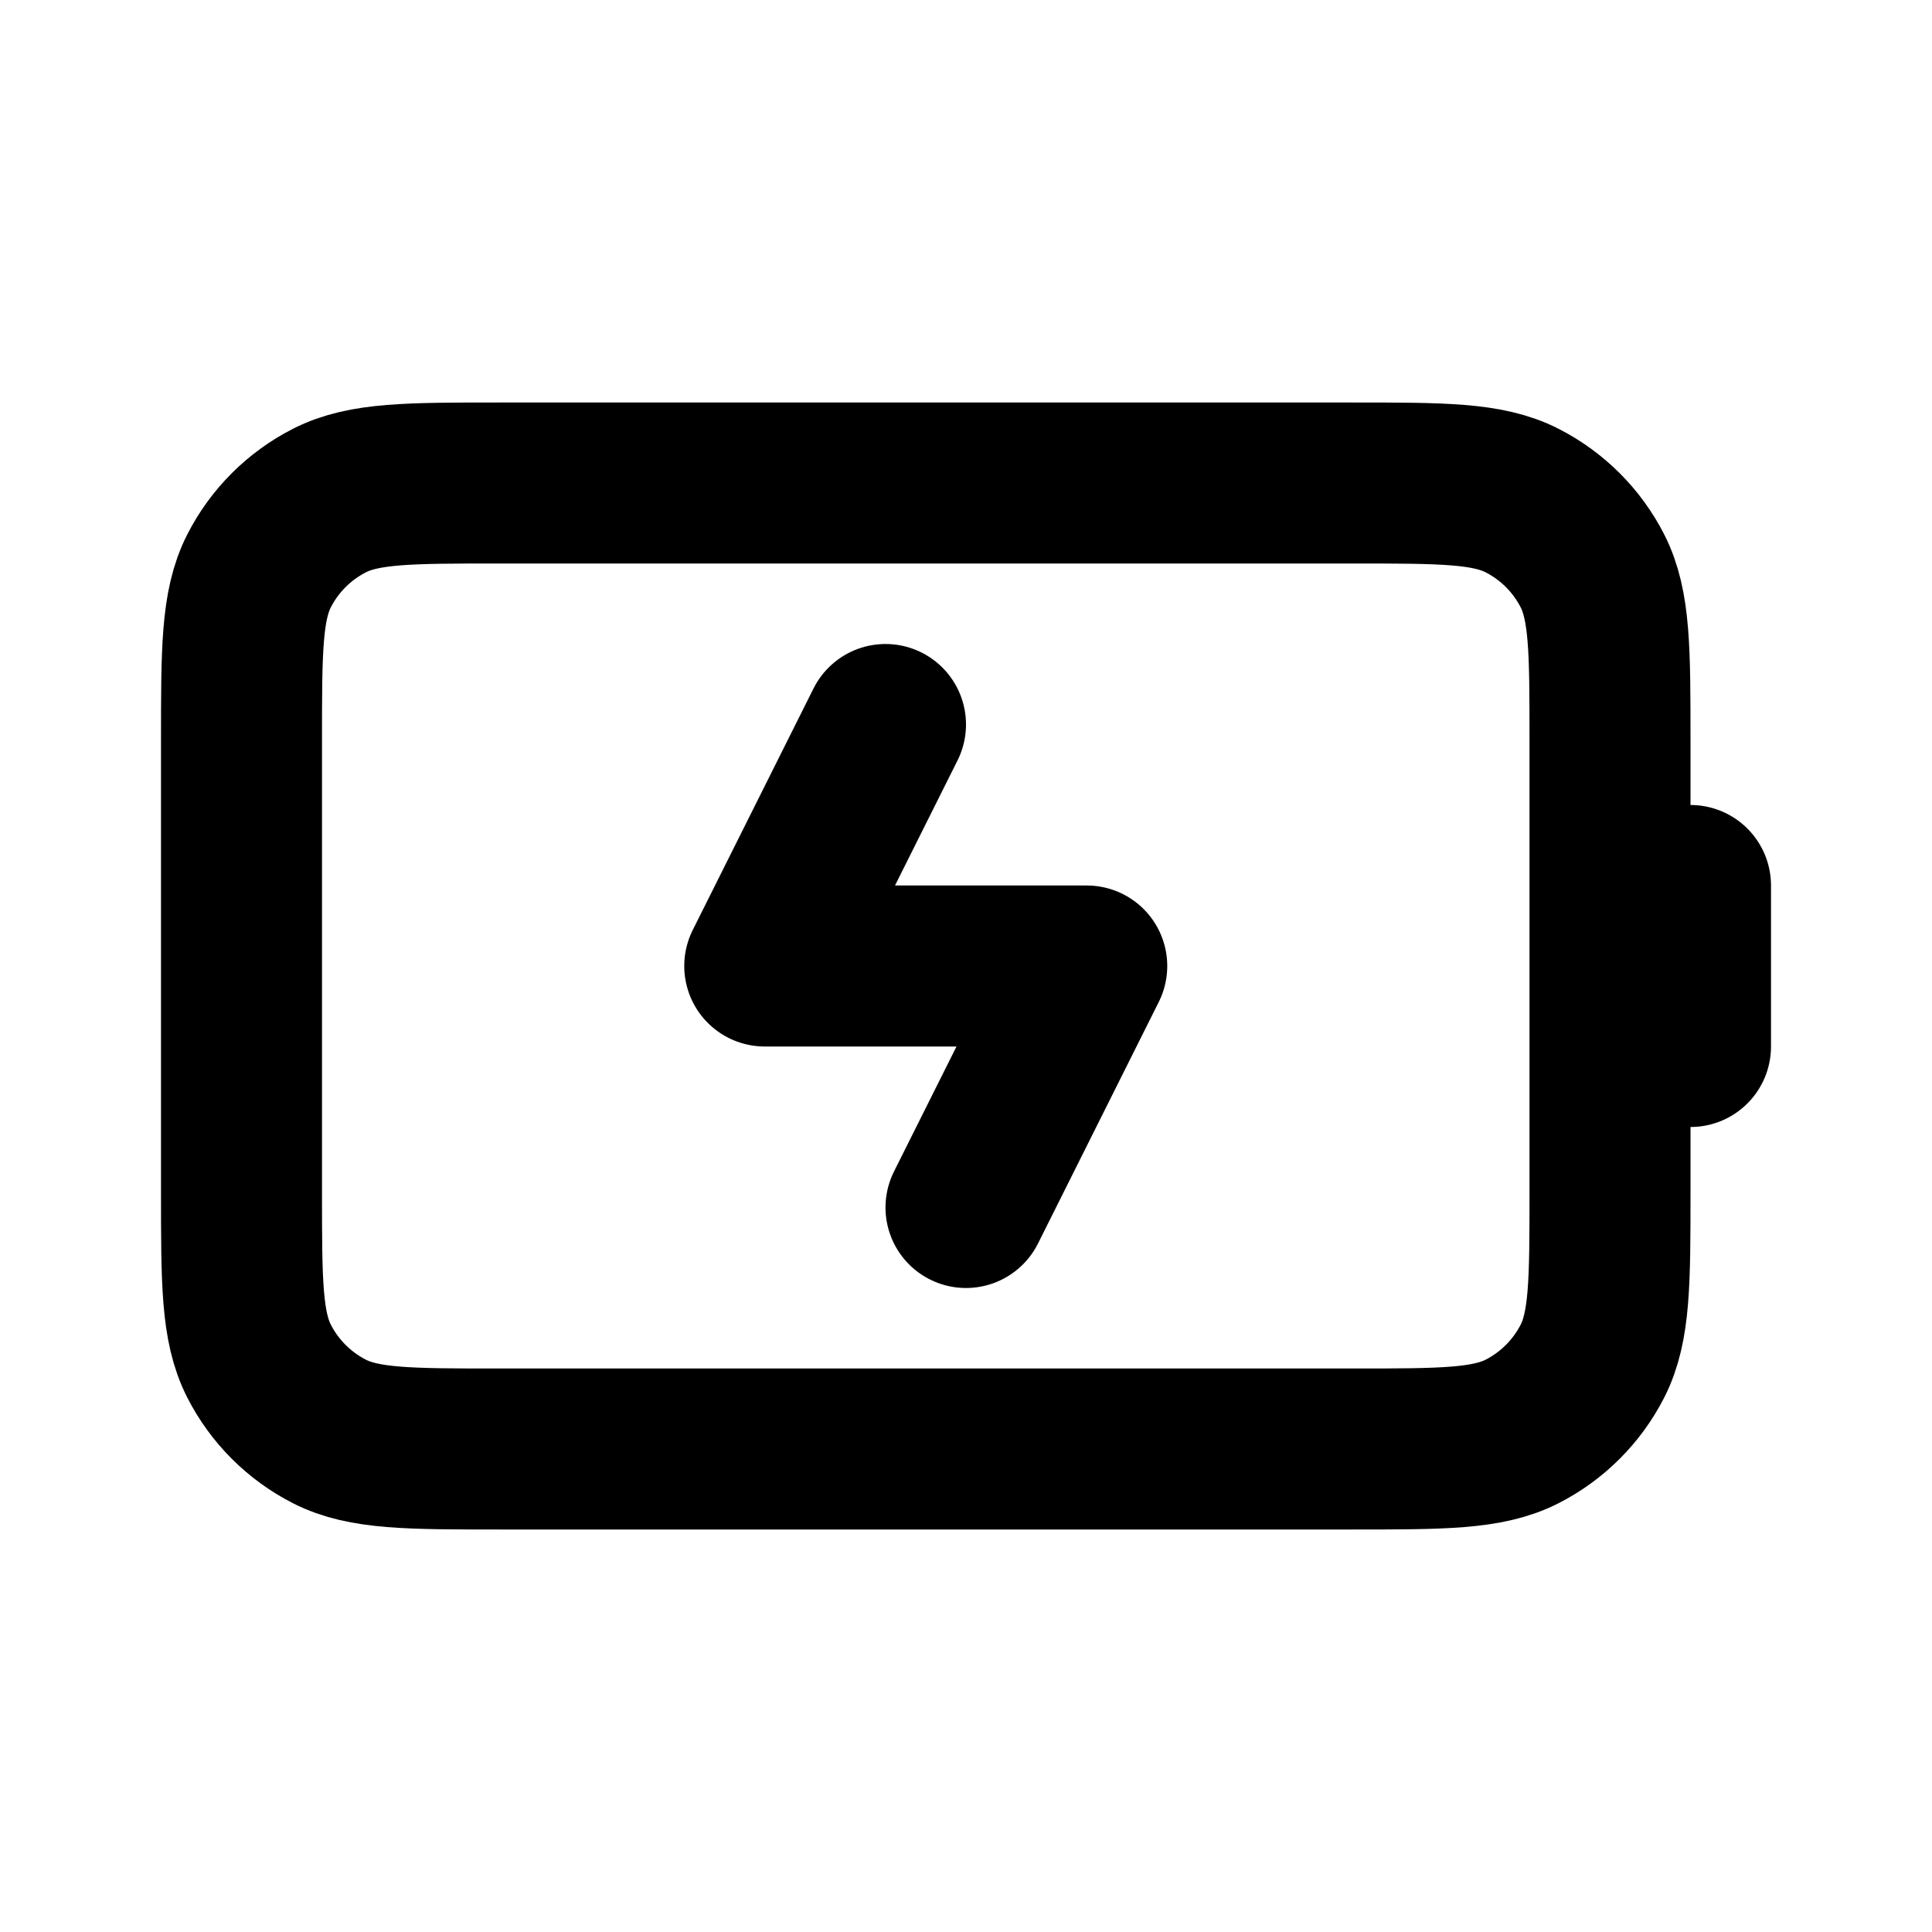
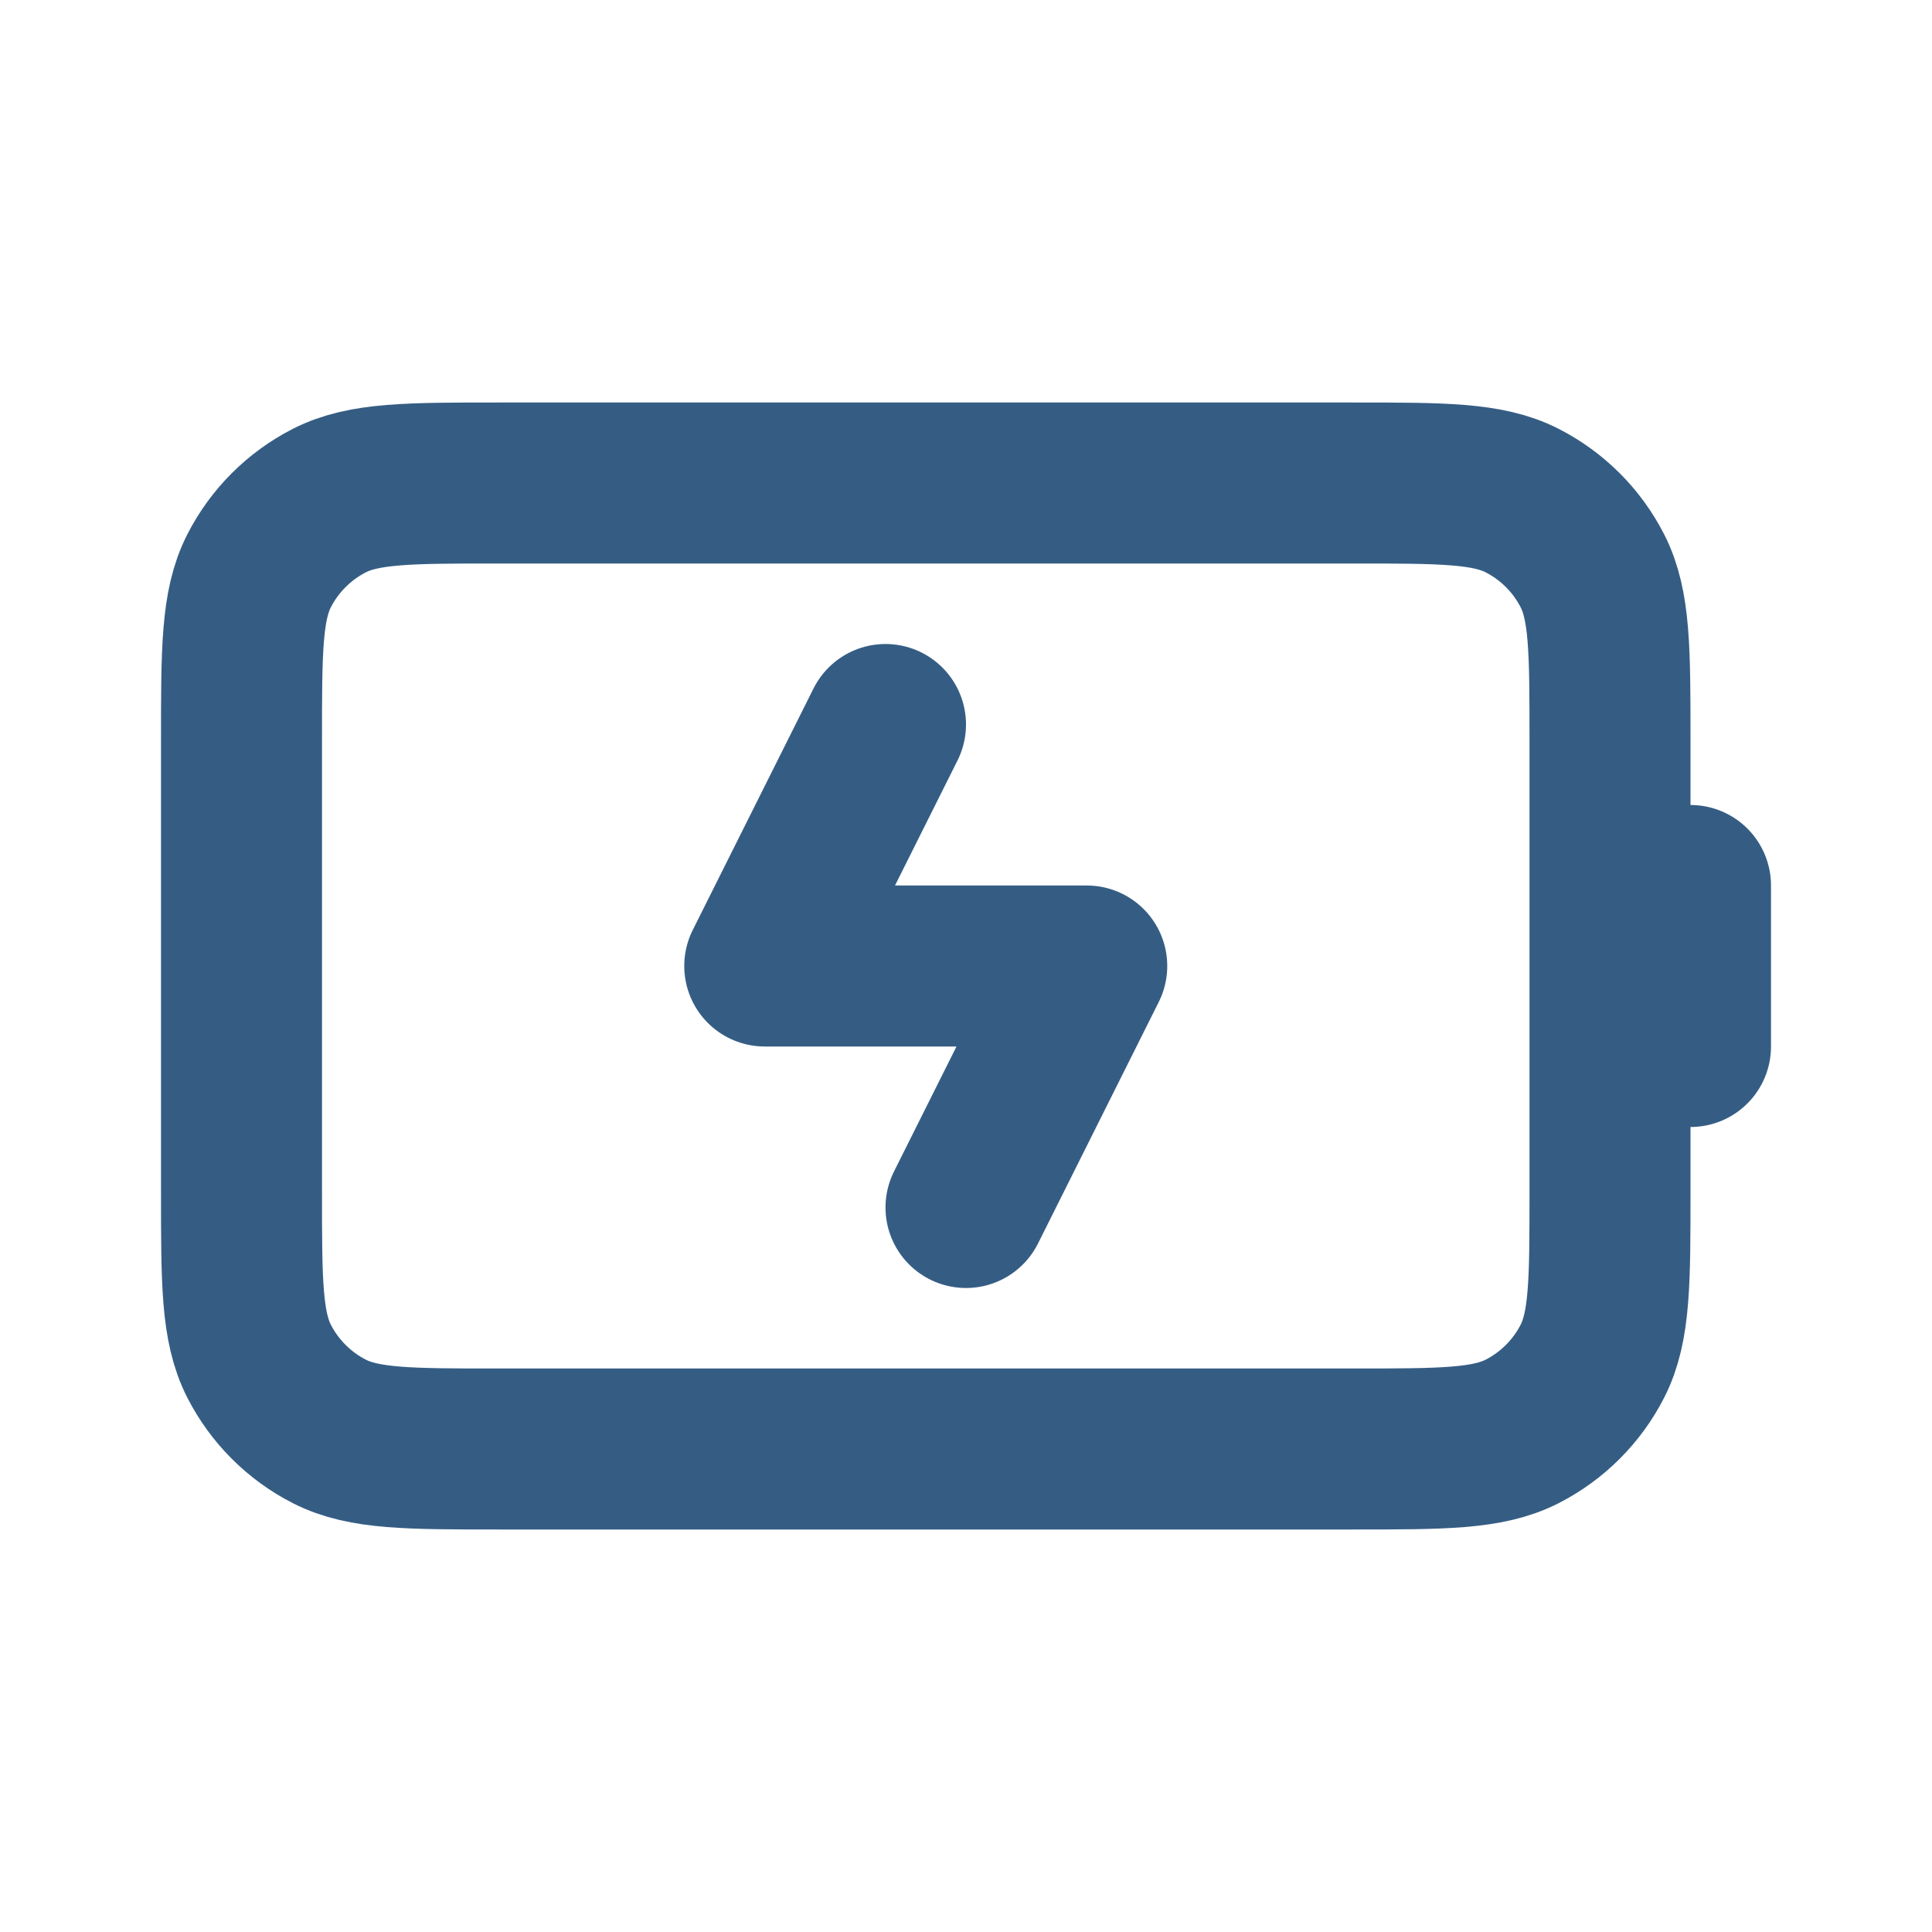
<svg xmlns="http://www.w3.org/2000/svg" width="800px" height="800px" viewBox="0 0 24 24" fill="none">
-   <path d="M11 9L9.5 12H13.5L12 15M21 13V11M6.2 18H16.8C17.92 18 18.48 18 18.908 17.782C19.284 17.59 19.59 17.284 19.782 16.908C20 16.48 20 15.92 20 14.8V9.2C20 8.08 20 7.52 19.782 7.092C19.59 6.716 19.284 6.41 18.908 6.218C18.48 6 17.92 6 16.8 6H6.2C5.08 6 4.52 6 4.092 6.218C3.716 6.41 3.41 6.716 3.218 7.092C3 7.52 3 8.08 3 9.2V14.8C3 15.92 3 16.48 3.218 16.908C3.41 17.284 3.716 17.59 4.092 17.782C4.52 18 5.08 18 6.2 18Z" stroke="#000000" stroke-width="2" stroke-linecap="round" stroke-linejoin="round" />
+   <path d="M11 9L9.5 12H13.5L12 15M21 13V11M6.2 18H16.8C17.92 18 18.48 18 18.908 17.782C19.284 17.59 19.59 17.284 19.782 16.908C20 16.48 20 15.92 20 14.8V9.2C20 8.08 20 7.52 19.782 7.092C19.59 6.716 19.284 6.41 18.908 6.218C18.48 6 17.92 6 16.8 6H6.2C5.08 6 4.52 6 4.092 6.218C3.716 6.41 3.41 6.716 3.218 7.092C3 7.52 3 8.08 3 9.2V14.8C3 15.92 3 16.48 3.218 16.908C3.41 17.284 3.716 17.59 4.092 17.782C4.52 18 5.08 18 6.2 18Z" stroke="#355D84" stroke-width="2" stroke-linecap="round" stroke-linejoin="round" />
</svg>
